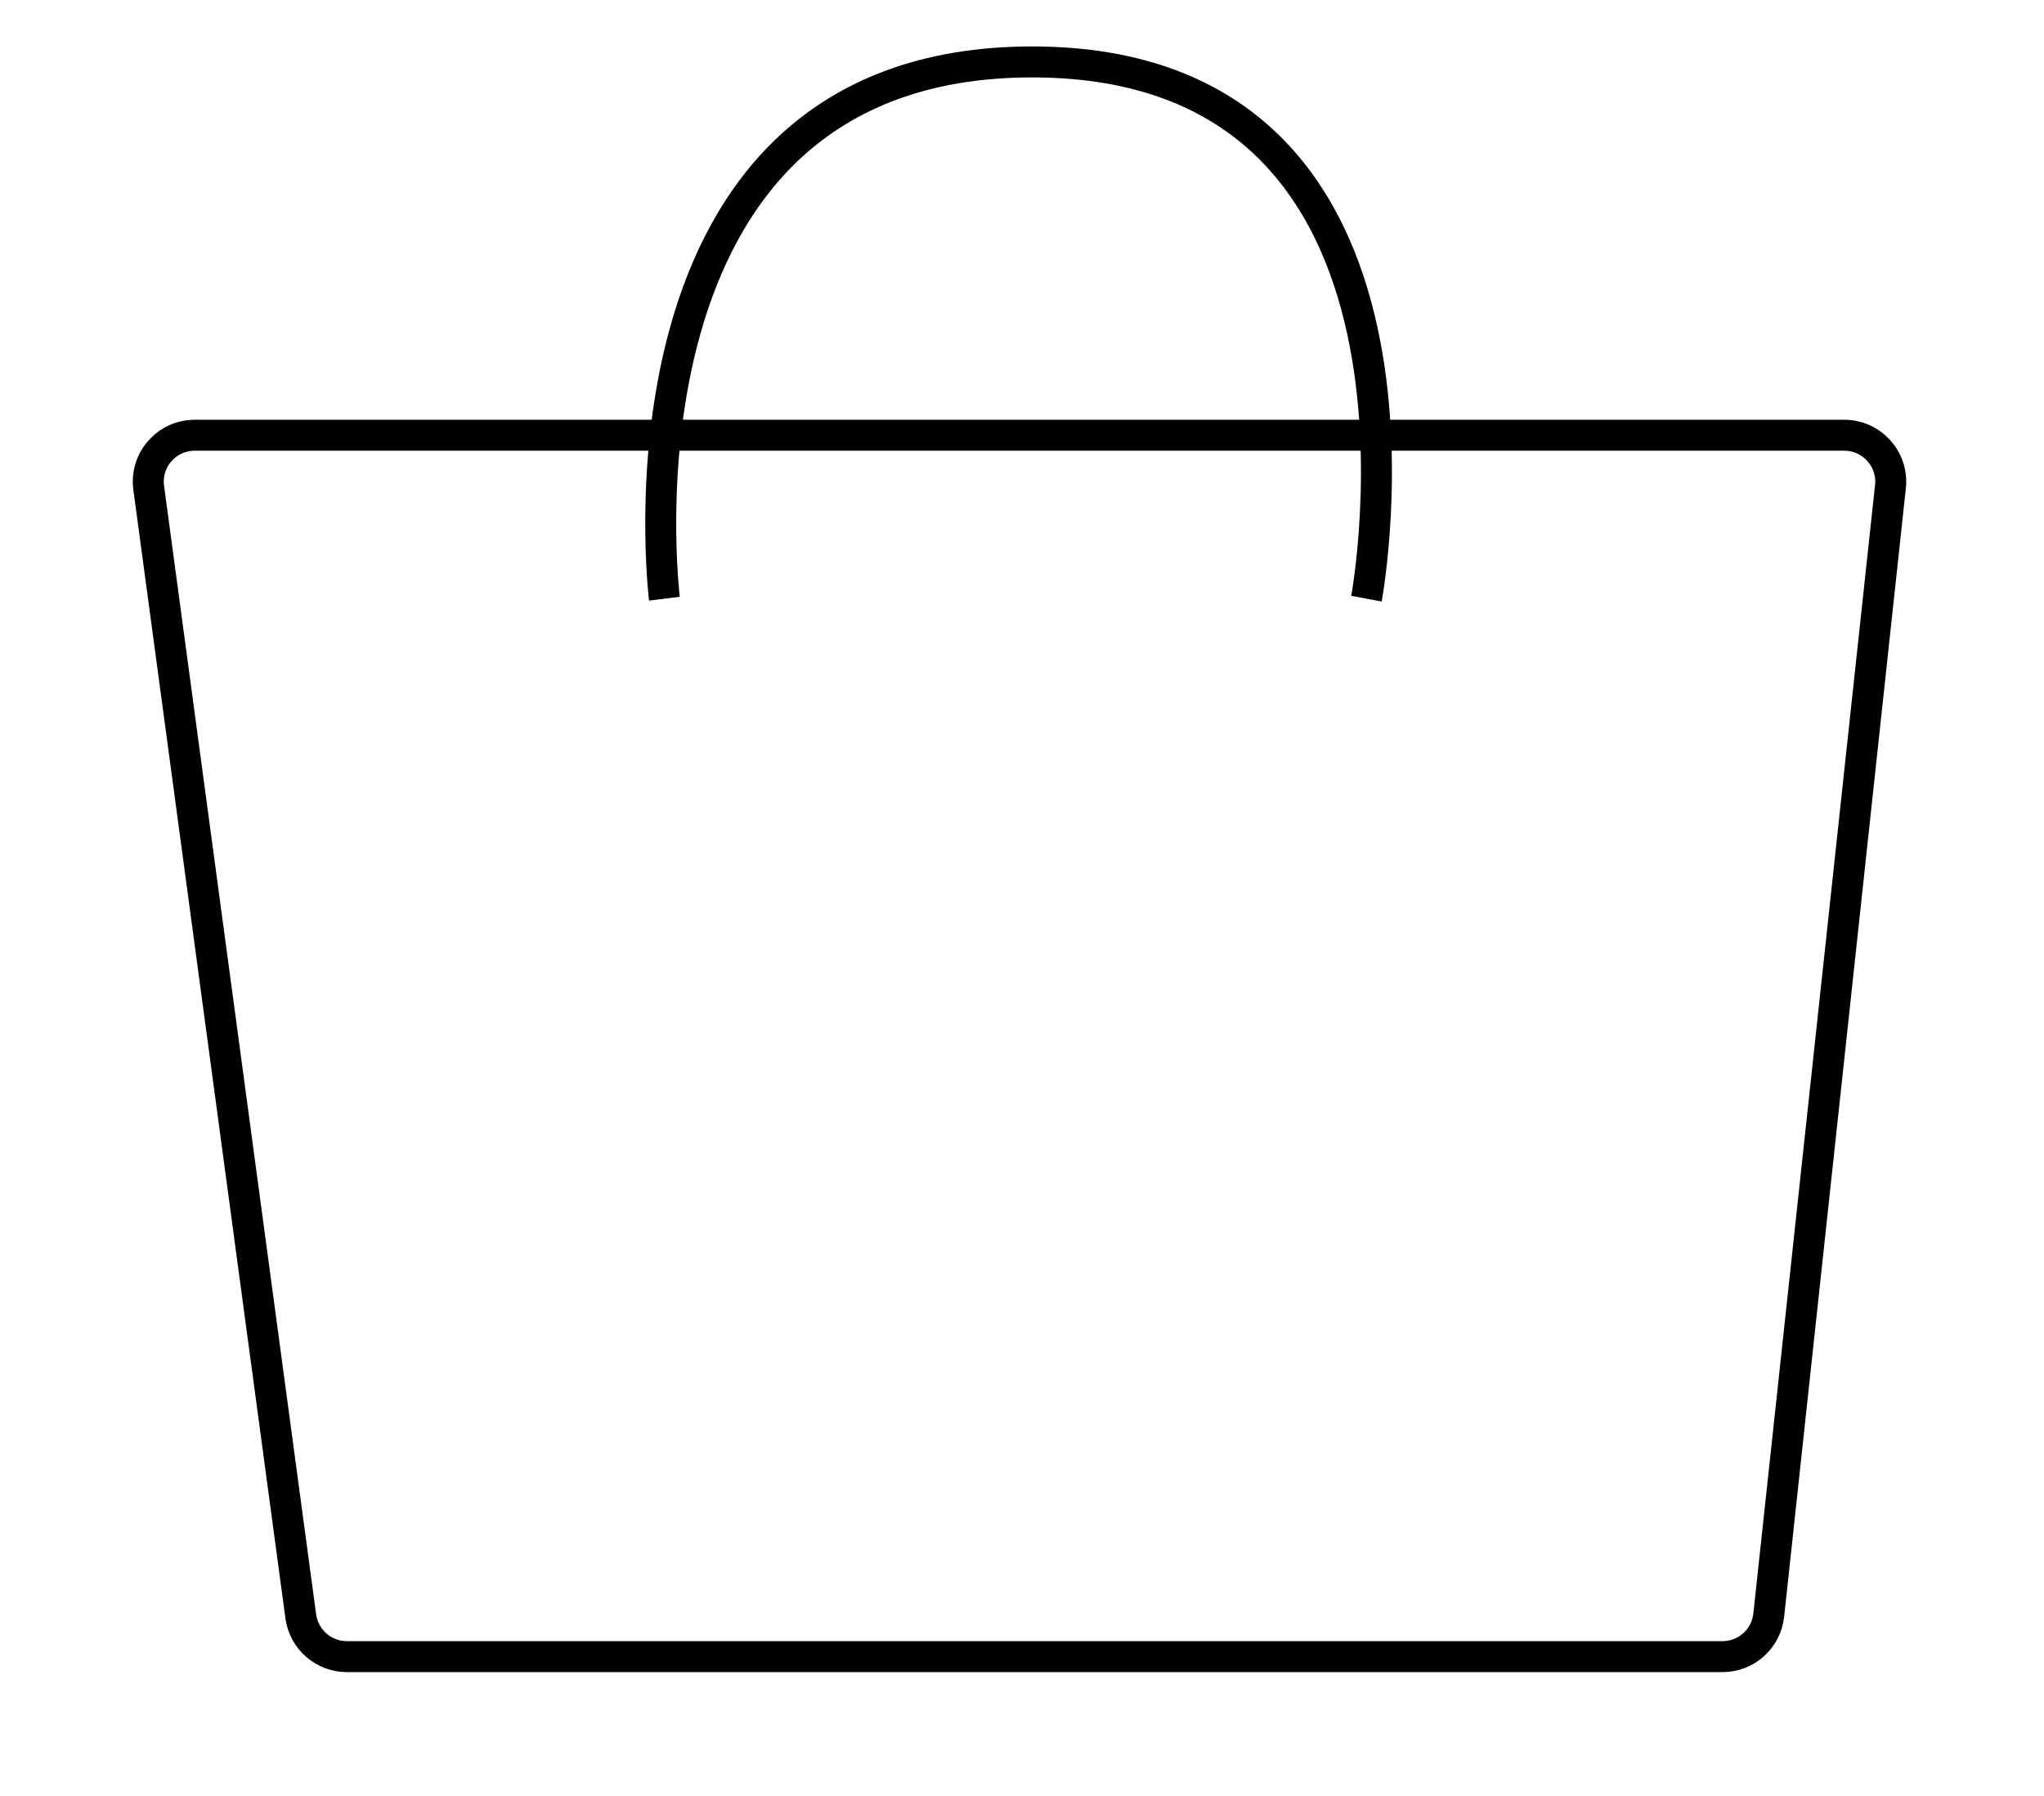
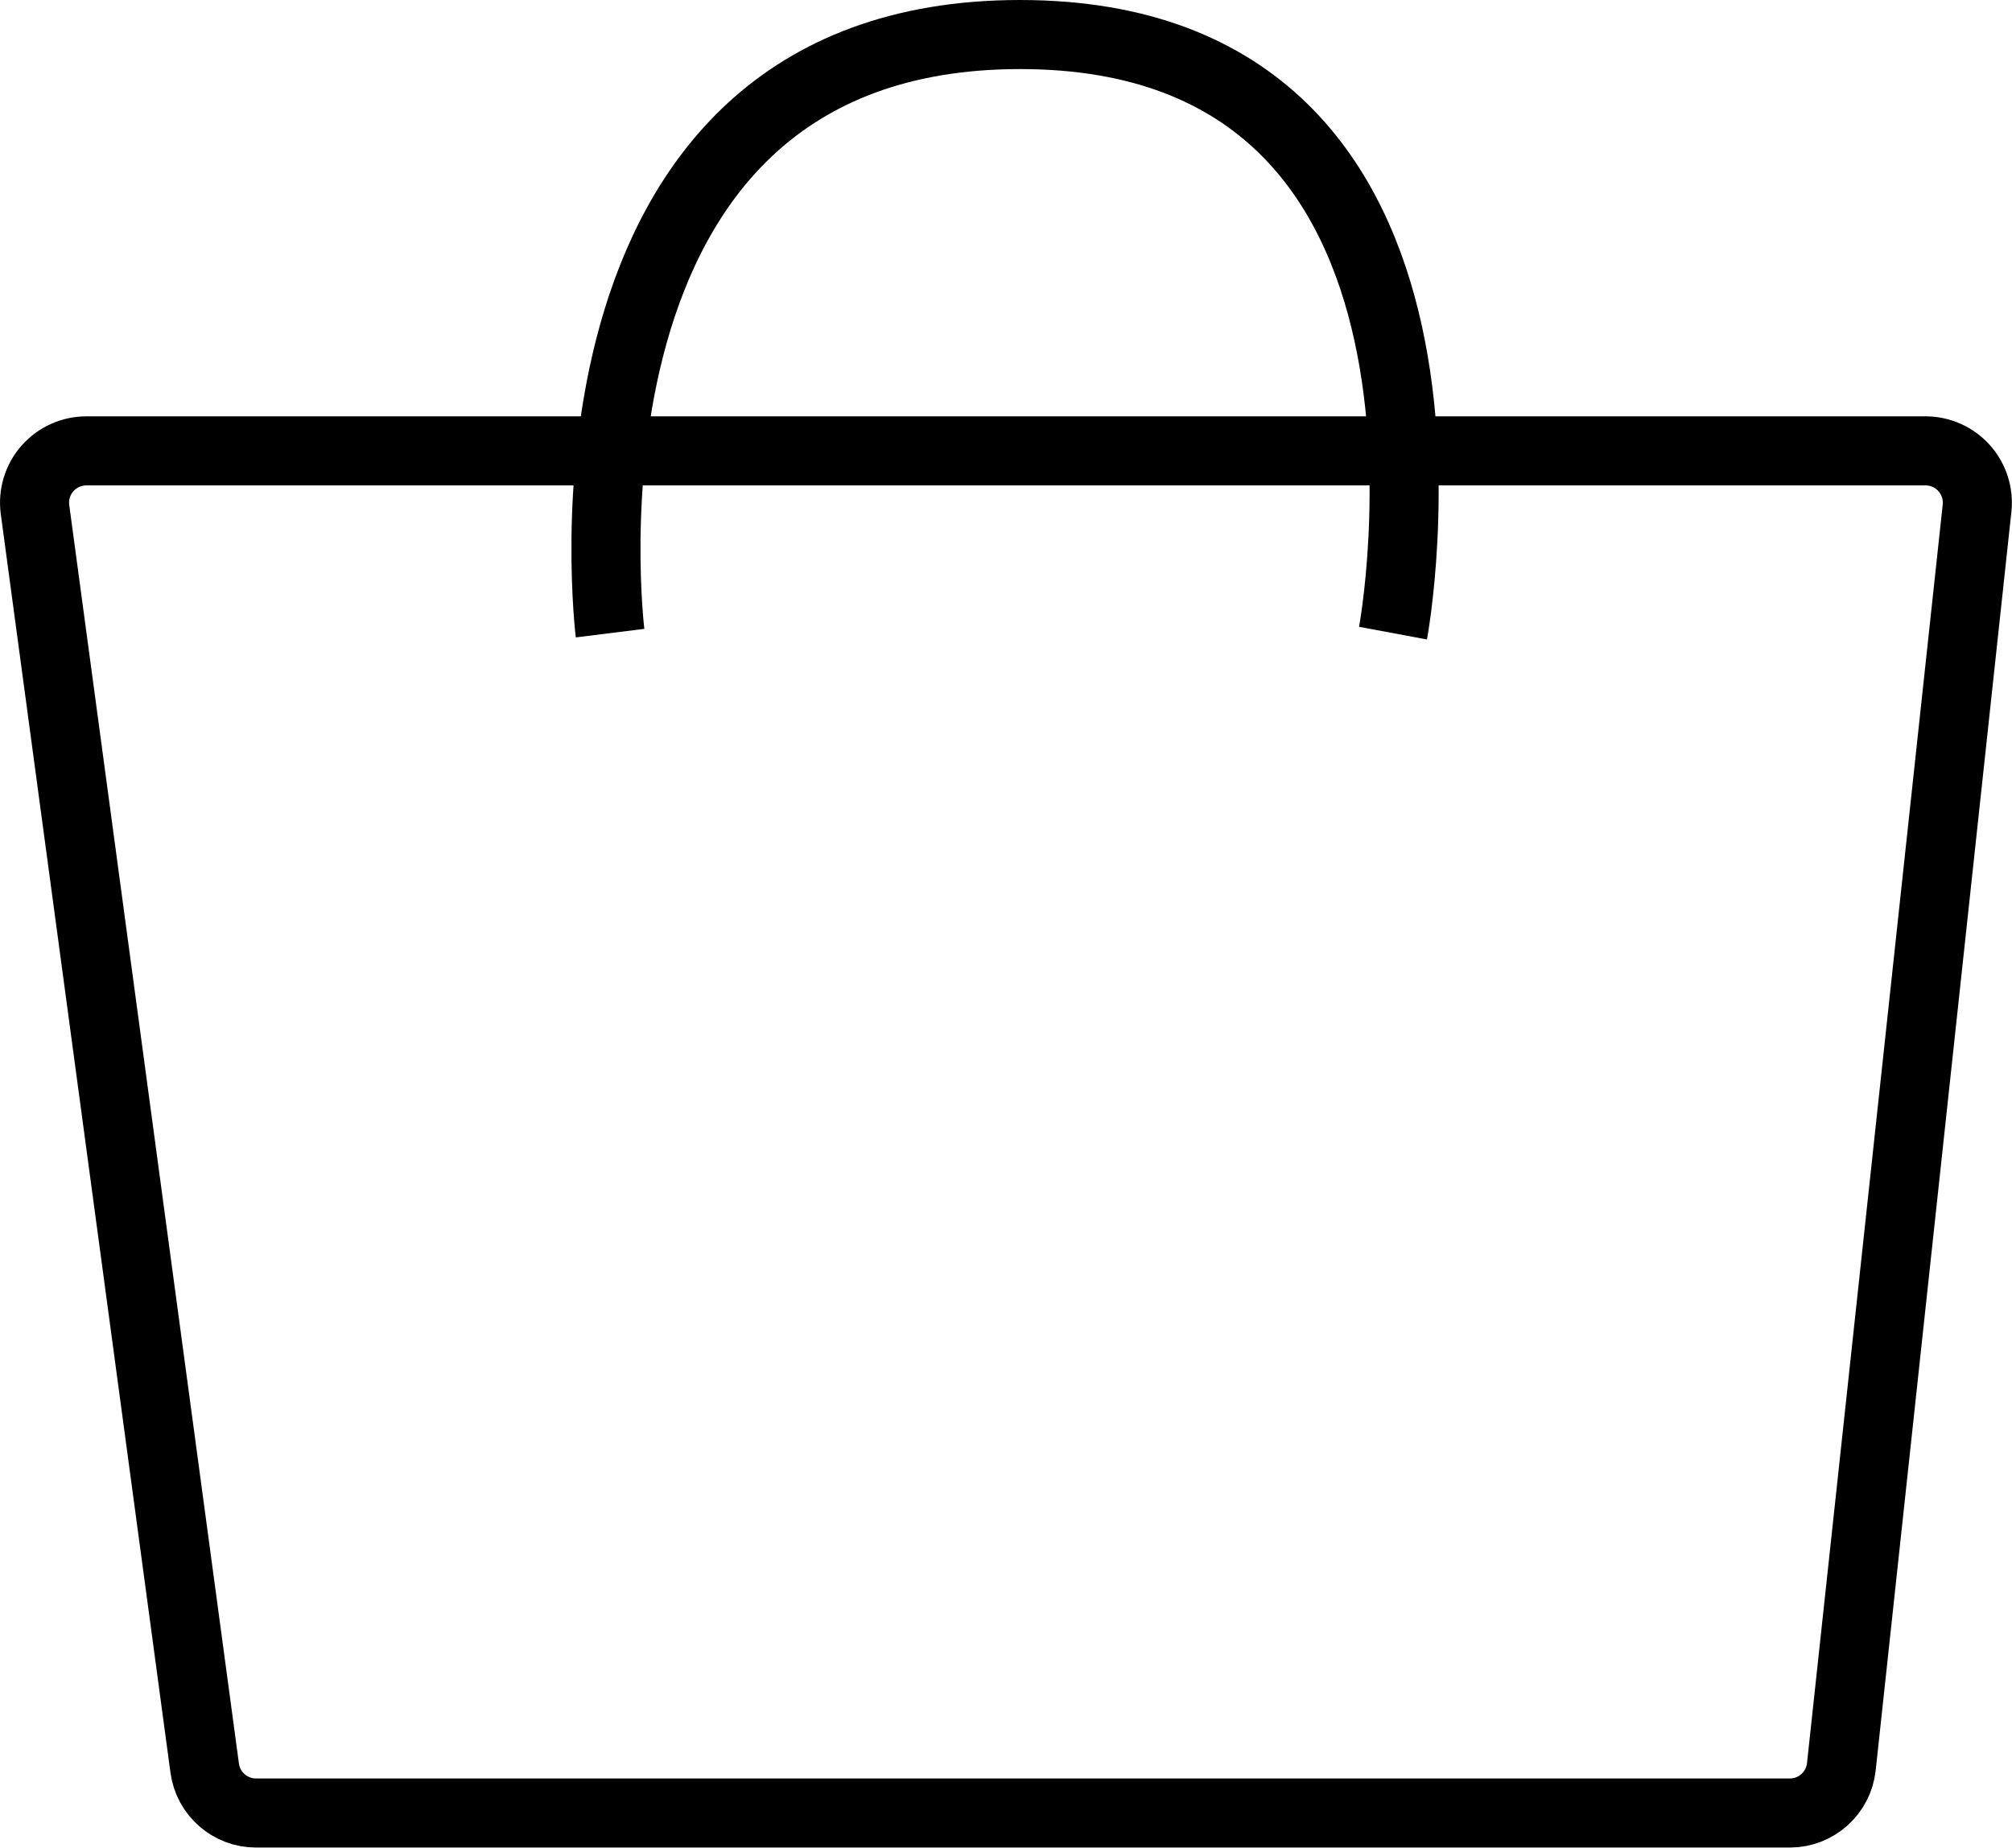
- <svg xmlns="http://www.w3.org/2000/svg" width="33" height="29" viewBox="0 0 33 29" fill="none">
-   <path d="M3.144 7.028H29.775C30.221 7.028 30.569 7.415 30.521 7.858L28.556 26.08C28.515 26.461 28.194 26.75 27.811 26.75H5.6C5.224 26.75 4.907 26.472 4.856 26.1L2.401 7.878C2.34 7.428 2.69 7.028 3.144 7.028Z" stroke="black" stroke-width="0.5" />
-   <path d="M10.727 9.667C10.727 9.667 9.647 1 16.664 1C23.68 1 22.061 9.667 22.061 9.667" stroke="black" stroke-width="0.5" />
+ <svg xmlns="http://www.w3.org/2000/svg" width="29.134" height="26.75" viewBox="0 0 29.134 26.75">
+   <g id="cart" transform="translate(-1.893 -0.5)">
+     <path id="Path_17" data-name="Path 17" d="M3.144,7.028H29.775a.75.75,0,0,1,.746.83L28.556,26.08a.75.75,0,0,1-.746.67H5.6a.75.75,0,0,1-.743-.65L2.4,7.878A.75.75,0,0,1,3.144,7.028Z" fill="none" stroke="#000" stroke-width="1" />
+     <path id="Path_18" data-name="Path 18" d="M10.727,9.667S9.647,1,16.664,1s5.4,8.667,5.4,8.667" fill="none" stroke="#000" stroke-width="1" />
+   </g>
</svg>
